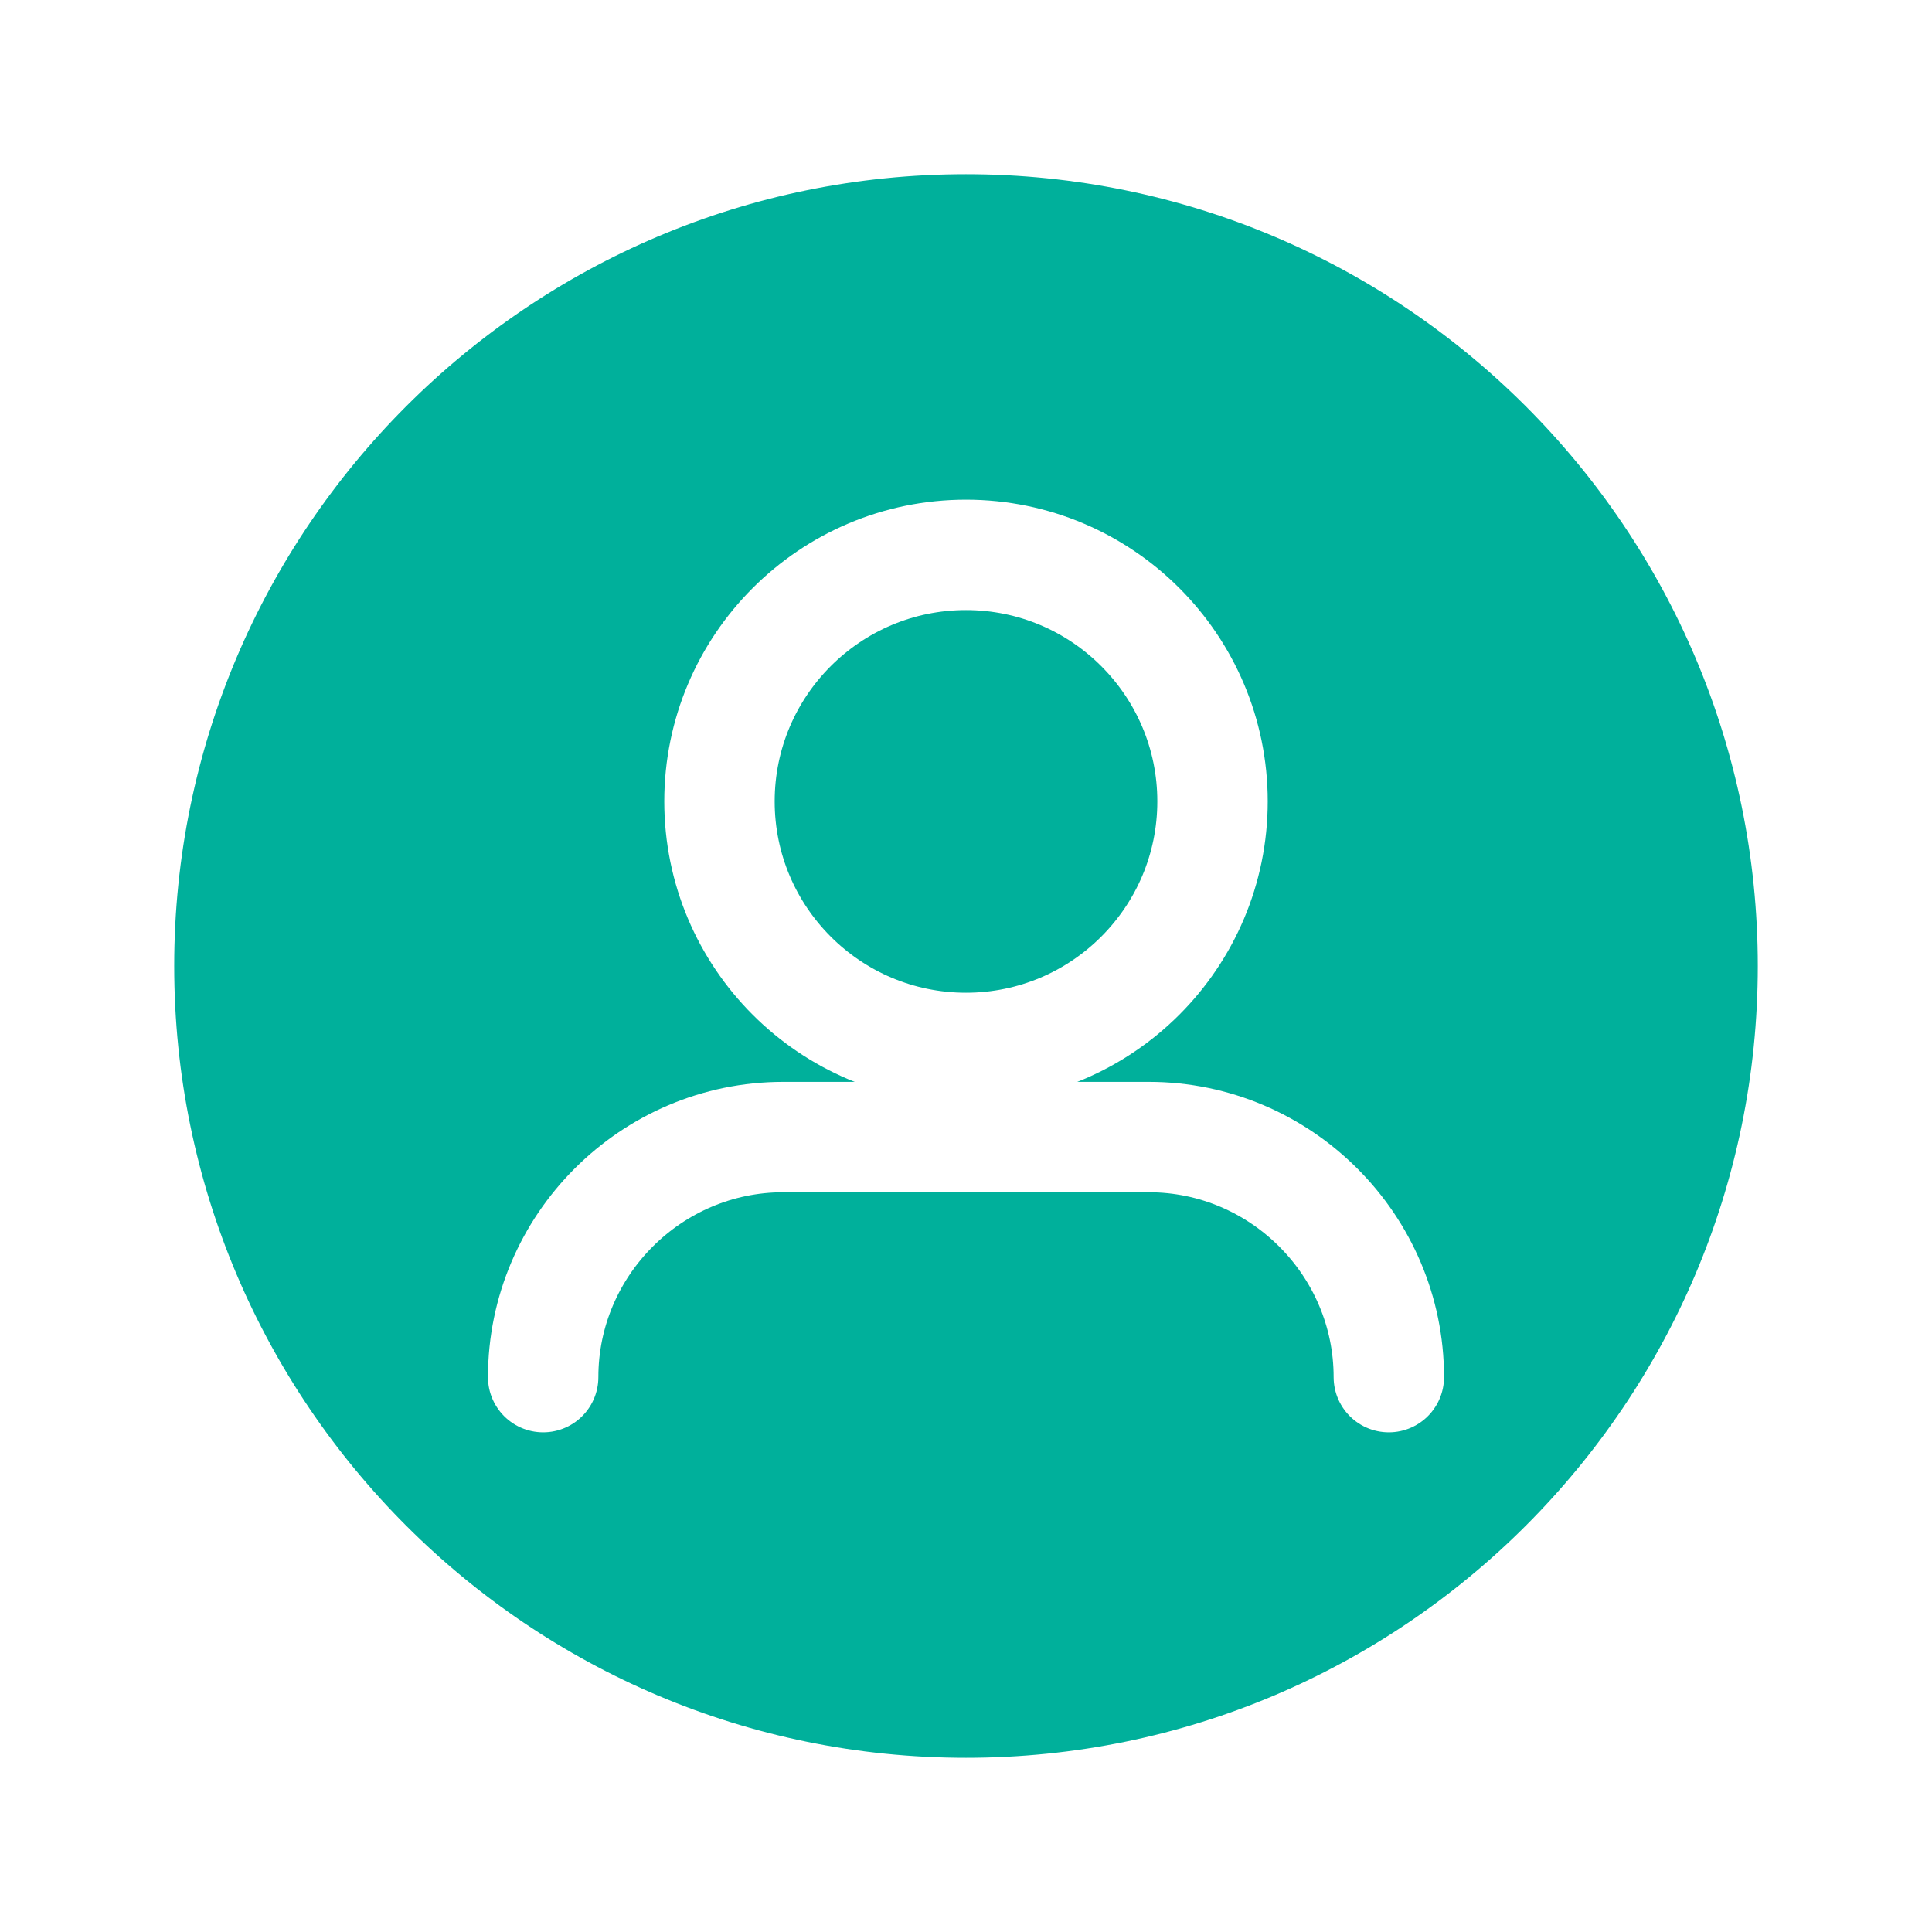
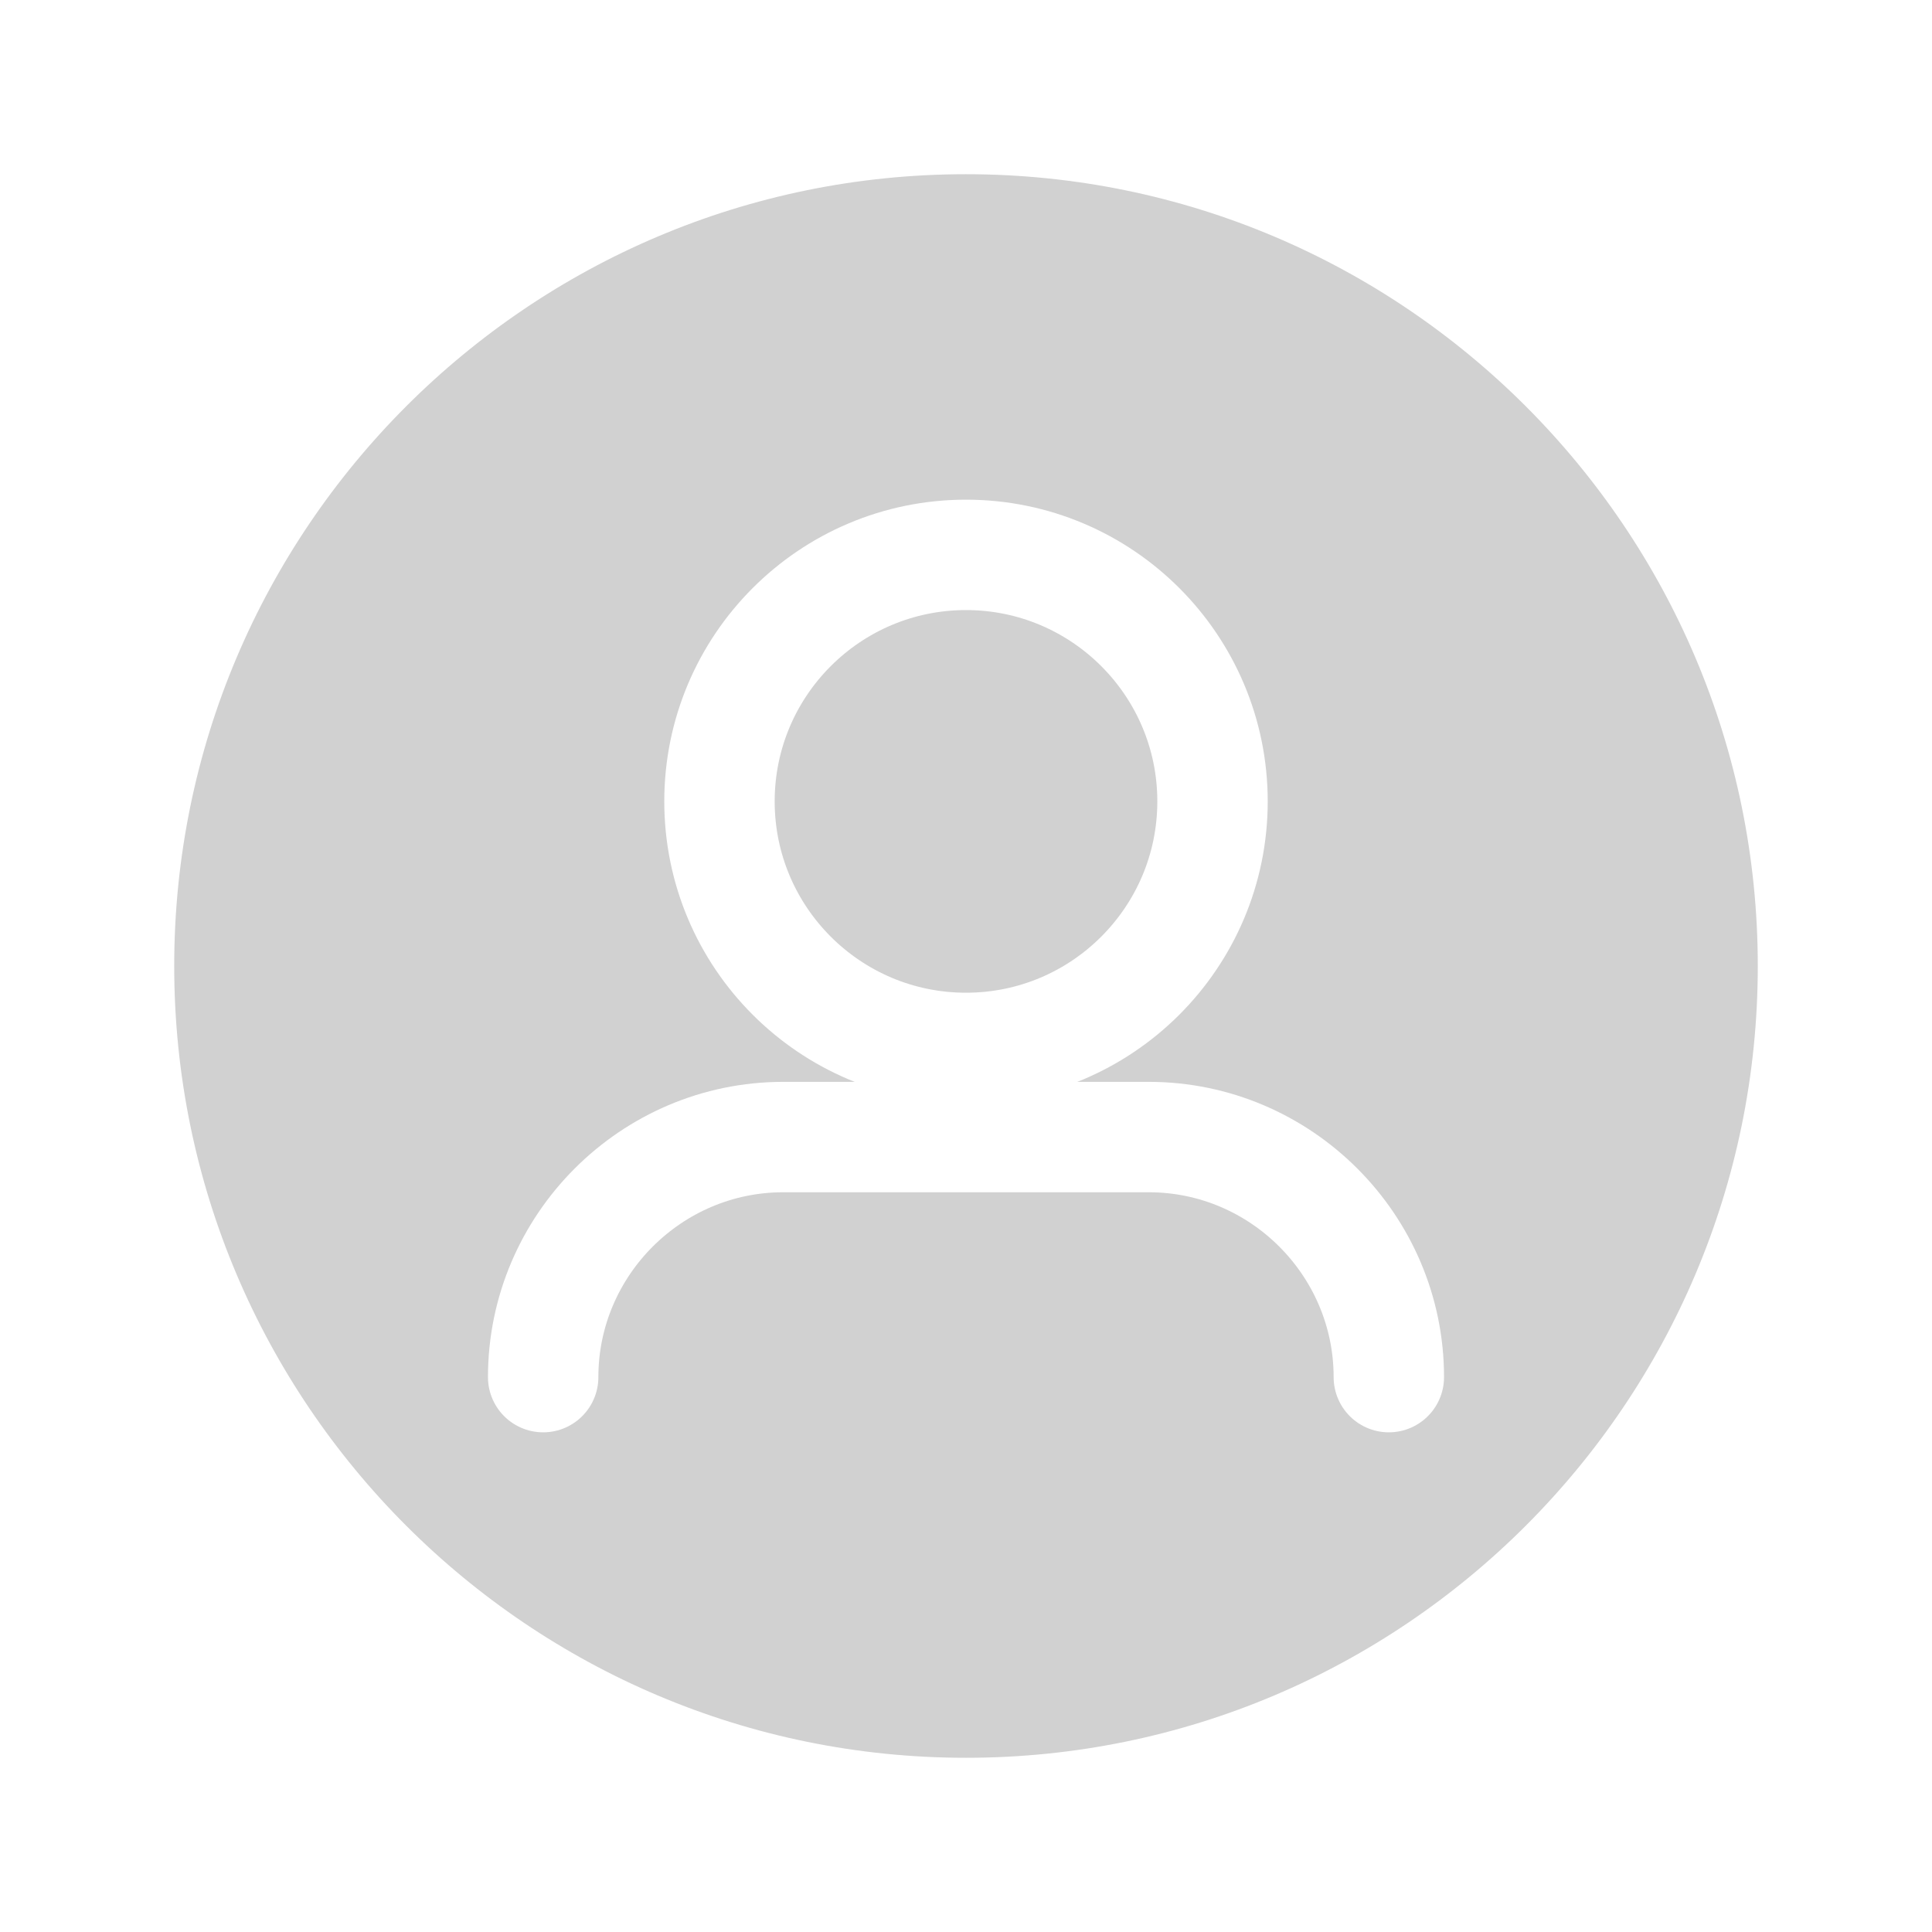
<svg xmlns="http://www.w3.org/2000/svg" style="isolation:isolate" viewBox="0 0 35 35" width="35" height="35">
  <defs>
-     <clipPath id="_clipPath_VzG0vrqHDd5txbWQgX5QChJWqb77kkWF">
+     <clipPath id="_clipPath_oZNyZOfIdqdiLykmAeHWPcr3i526Xi1C">
      <rect width="35" height="35" />
    </clipPath>
  </defs>
-   <g clip-path="url(#_clipPath_VzG0vrqHDd5txbWQgX5QChJWqb77kkWF)">
+   <g clip-path="url(#_clipPath_oZNyZOfIdqdiLykmAeHWPcr3i526Xi1C)">
    <g id="Icons">
      <g id="Group">
-         <path d=" M 2.156 17.5 C 2.156 9.032 9.032 2.156 17.5 2.156 C 25.968 2.156 32.844 9.032 32.844 17.5 C 32.844 25.968 25.968 32.844 17.5 32.844 C 9.032 32.844 2.156 25.968 2.156 17.5 Z " fill="rgb(0,176,155)" vector-effect="non-scaling-stroke" stroke-width="2" stroke="rgb(255,255,255)" stroke-linejoin="round" stroke-linecap="round" stroke-miterlimit="10" />
+         <path d=" M 2.156 17.5 C 2.156 9.032 9.032 2.156 17.5 2.156 C 25.968 2.156 32.844 9.032 32.844 17.5 C 32.844 25.968 25.968 32.844 17.5 32.844 C 9.032 32.844 2.156 25.968 2.156 17.5 Z " fill="rgb(209,209,209)" vector-effect="non-scaling-stroke" stroke-width="2" stroke="rgb(255,255,255)" stroke-linejoin="round" stroke-linecap="round" stroke-miterlimit="10" />
        <g id="Group">
          <path d=" M 13.034 14.518 C 13.034 12.053 15.035 10.052 17.5 10.052 C 19.965 10.052 21.966 12.053 21.966 14.518 C 21.966 16.983 19.965 18.984 17.5 18.984 C 15.035 18.984 13.034 16.983 13.034 14.518 Z " fill="none" vector-effect="non-scaling-stroke" stroke-width="2" stroke="rgb(255,255,255)" stroke-linejoin="round" stroke-linecap="round" stroke-miterlimit="10" />
          <path d=" M 9.84 24.948 C 9.84 22.556 11.797 20.599 14.188 20.599 L 20.812 20.599 C 23.203 20.599 25.16 22.556 25.16 24.948" fill="none" vector-effect="non-scaling-stroke" stroke-width="2" stroke="rgb(255,255,255)" stroke-linejoin="round" stroke-linecap="round" stroke-miterlimit="10" />
        </g>
      </g>
    </g>
  </g>
</svg>
